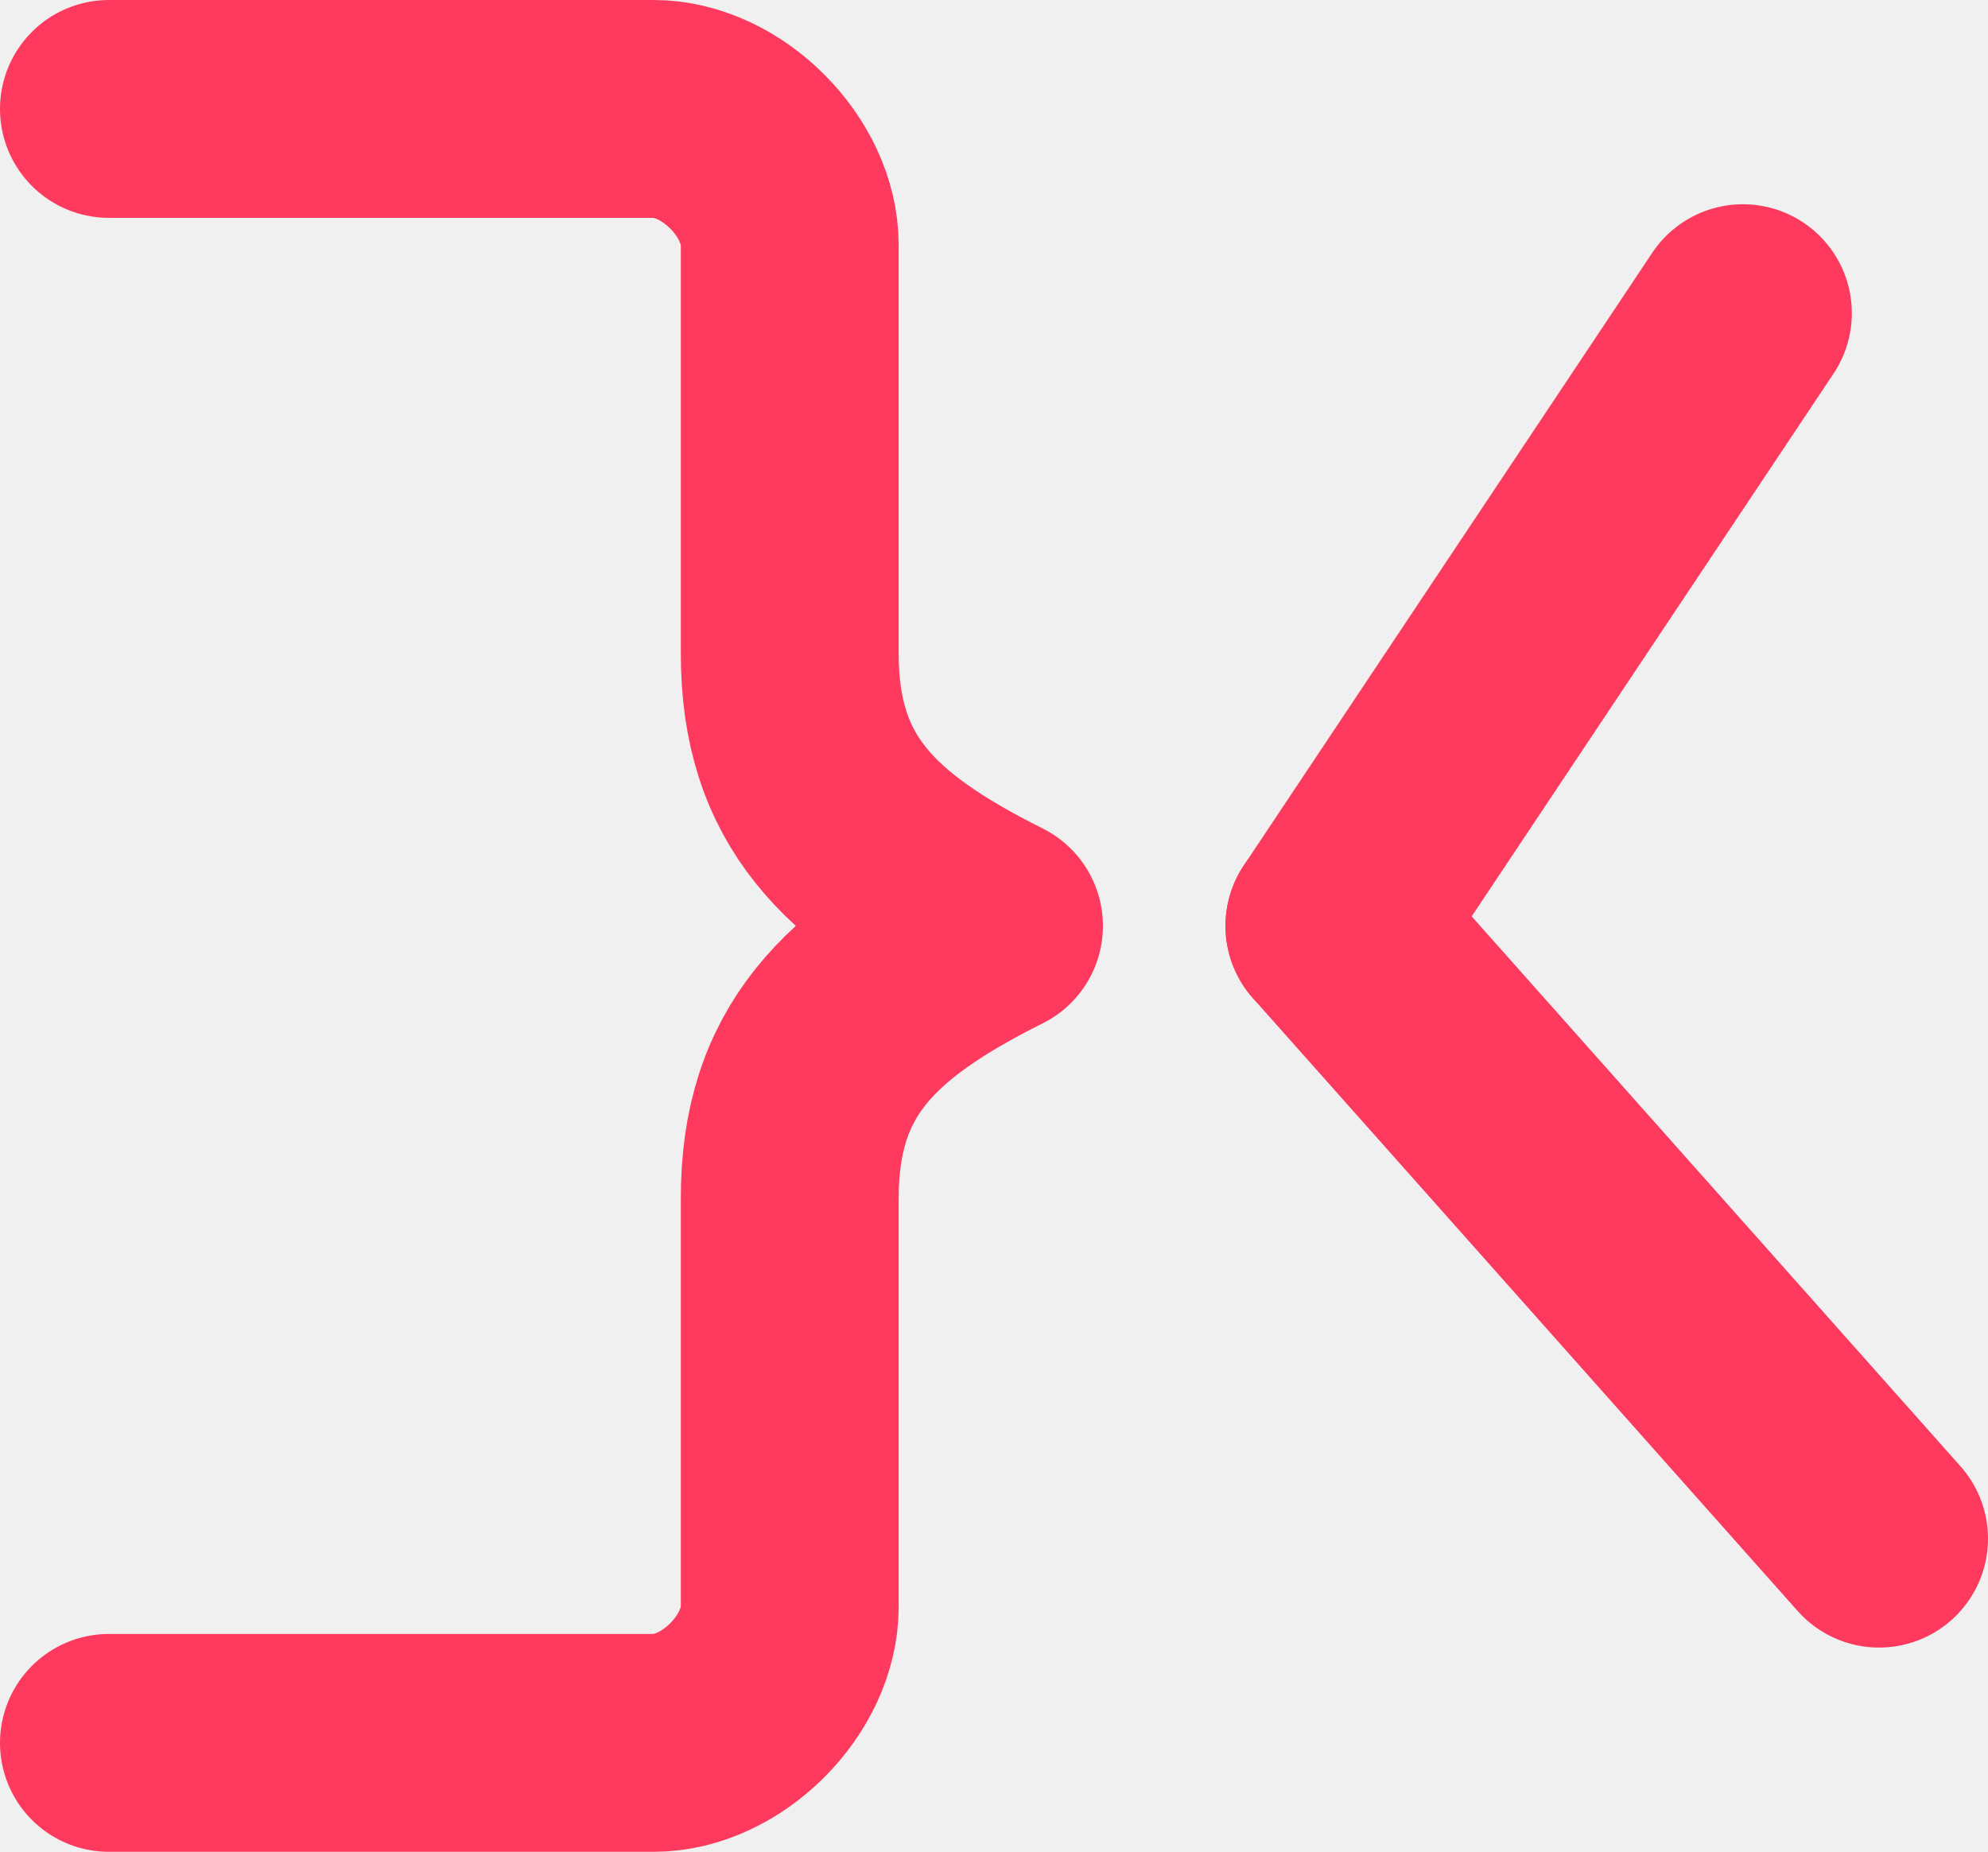
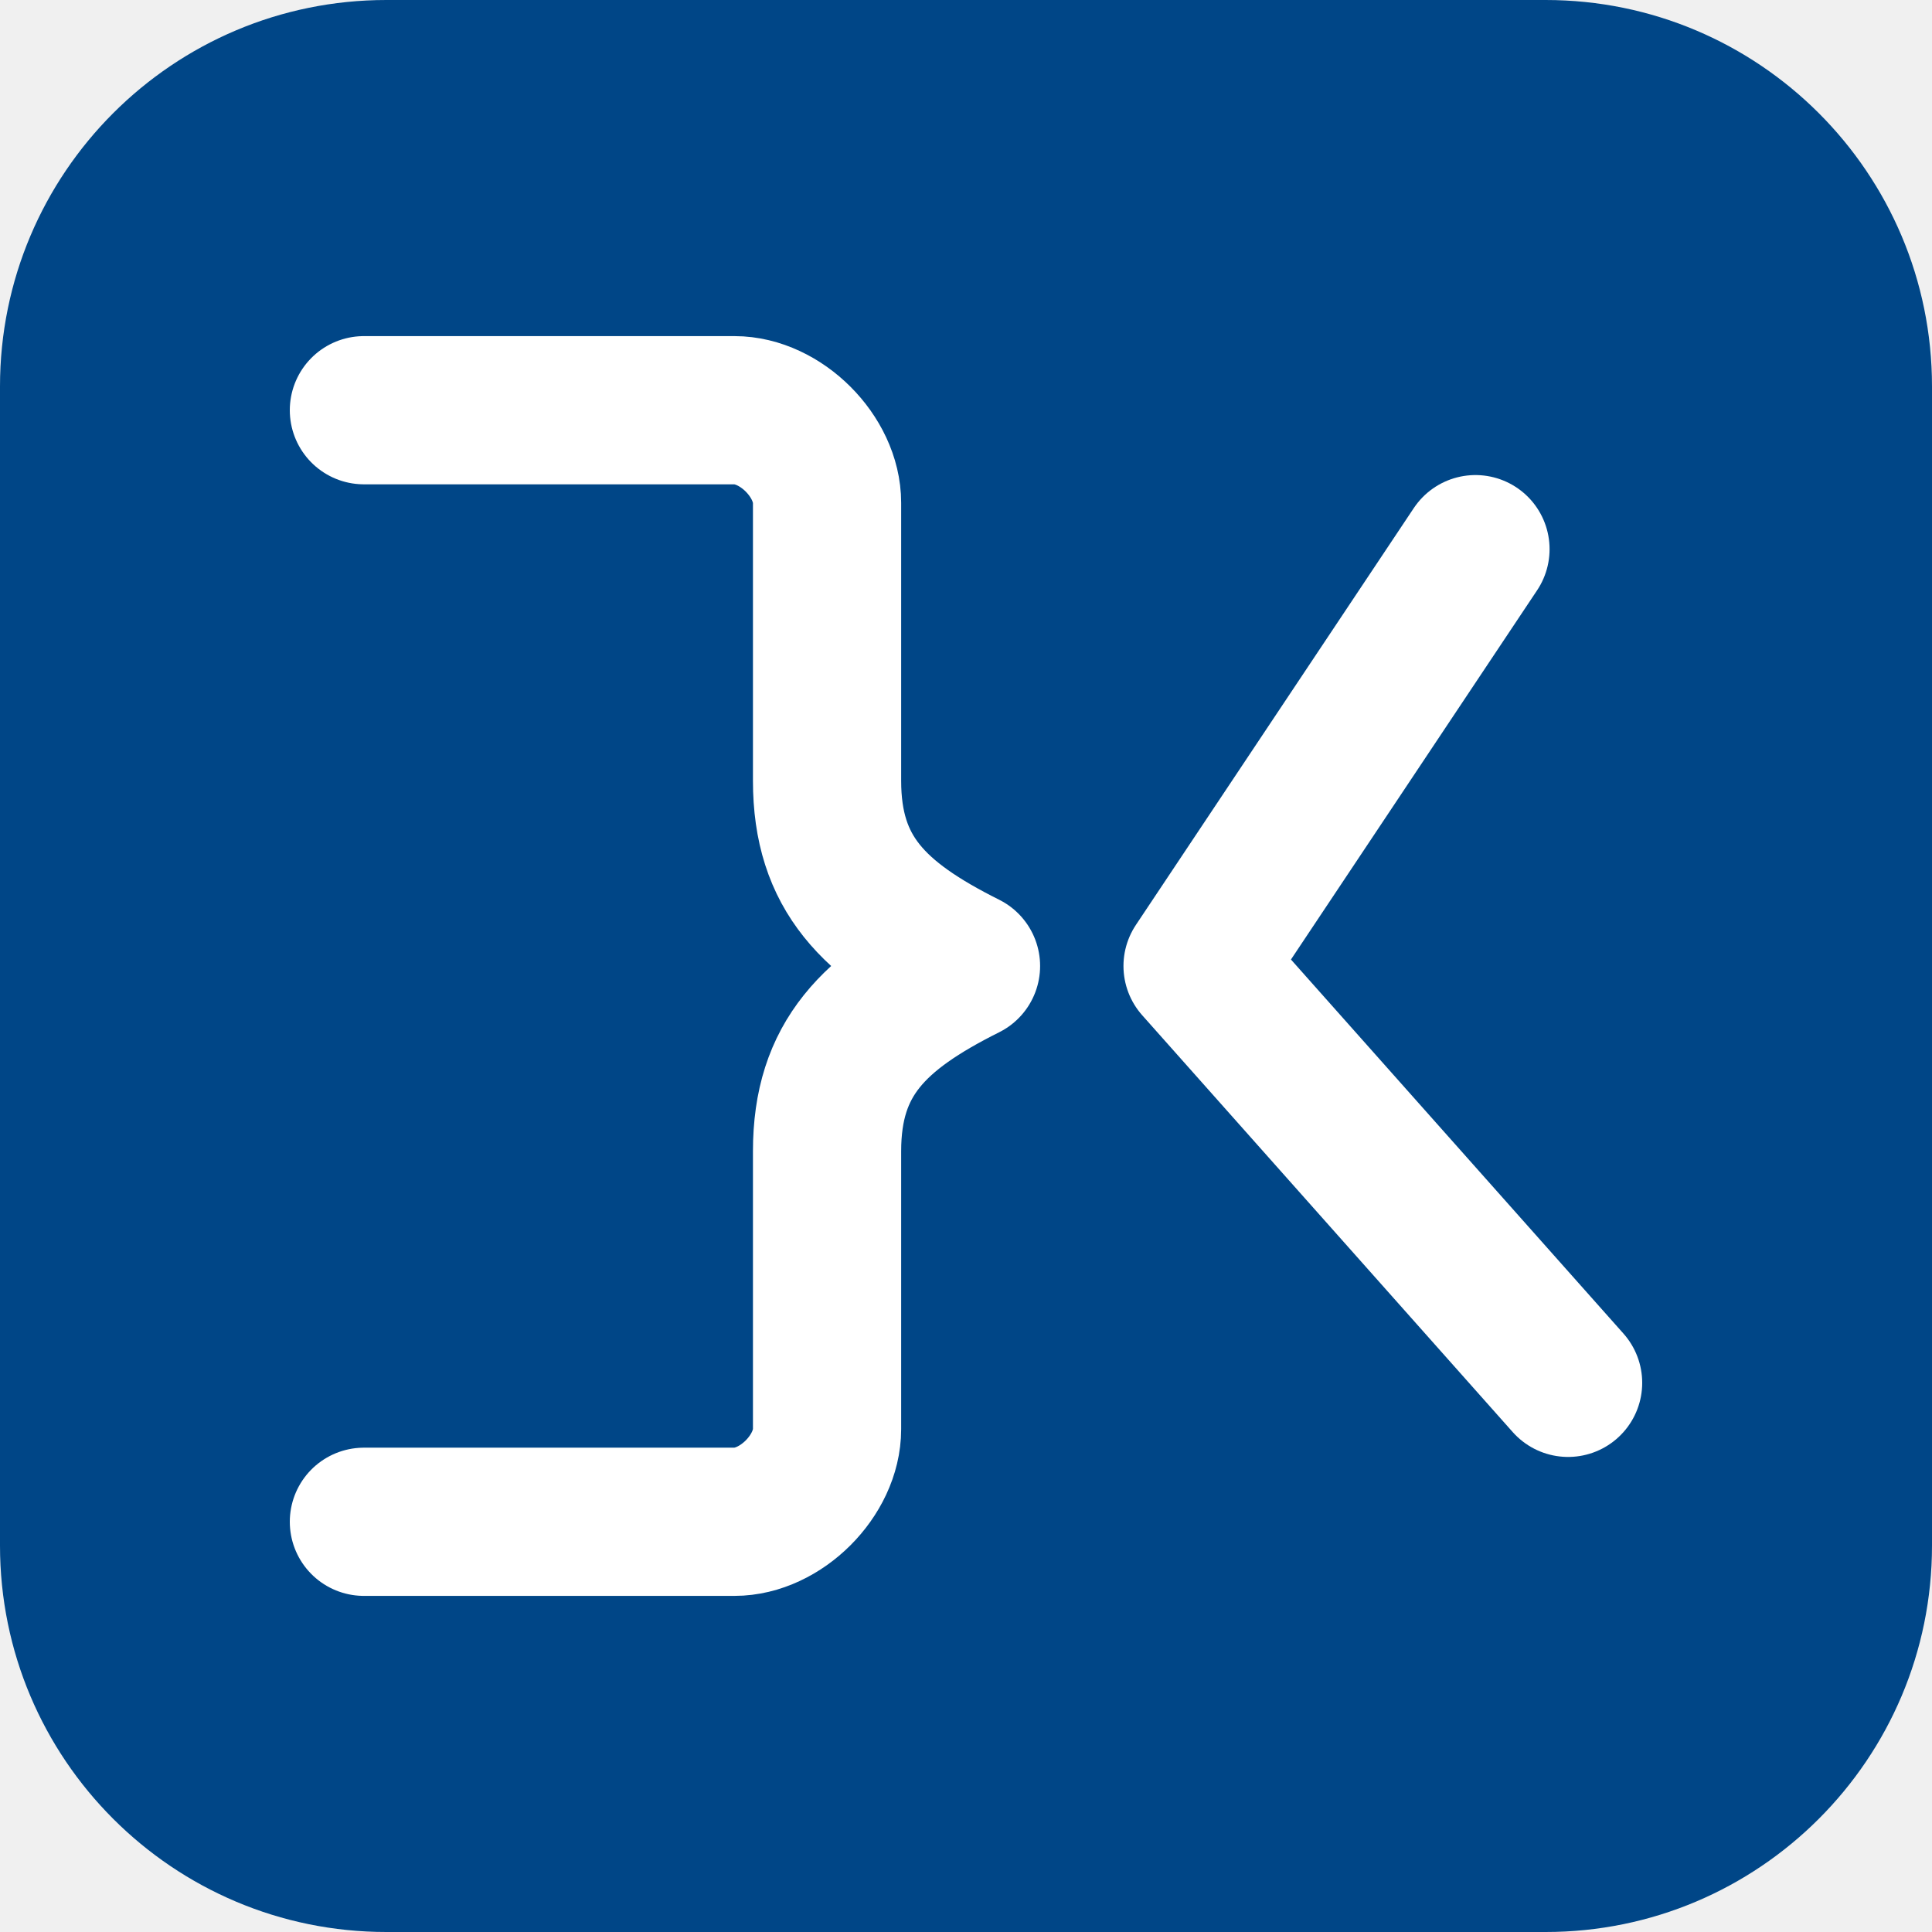
- <svg xmlns="http://www.w3.org/2000/svg" version="1.1" width="146" height="136">
-   <svg viewBox="0 0 146 136" version="1.1" id="SvgjsSvg1029" width="146" height="136">
-     <defs id="SvgjsDefs1028">
-       <linearGradient id="SvgjsLinearGradient1027" x1="0" y1="0" x2="300" y2="300" gradientUnits="userSpaceOnUse" gradientTransform="translate(-77,-47)">
-         <stop offset="0%" stop-color="#0f172a" id="SvgjsStop1026" />
-         <stop offset="100%" stop-color="#1e293b" id="SvgjsStop1025" />
-       </linearGradient>
-     </defs>
-     <rect x="-77" y="-47" width="300" height="300" fill="url(#bgGradient)" id="SvgjsRect1024" style="display:none;fill:url(#bgGradient)" />
-     <g id="SvgjsG1023" transform="translate(8,8)">
-       <path d="m 0,0 c 10,0 30,0 40,0 5,0 10,5 10,10 v 30 c 0,10 5,15 15,20 -10,5 -15,10 -15,20 v 30 c 0,5 -5,10 -10,10 -10,0 -30,0 -40,0" stroke="#ff3a5e" stroke-width="16" fill="none" stroke-linecap="round" stroke-linejoin="round" id="SvgjsPath1022" />
-       <path d="M 90,60 120,15" stroke="#ff3a5e" stroke-width="16" fill="none" stroke-linecap="round" id="SvgjsPath1021" />
-       <path d="m 90,60 40,45" stroke="#ff3a5e" stroke-width="16" fill="none" stroke-linecap="round" id="SvgjsPath1020" />
-     </g>
-   </svg>
-   <style>@media (prefers-color-scheme: light) { :root { filter: none; } }
- @media (prefers-color-scheme: dark) { :root { filter: none; } }
- </style>
+ <svg xmlns="http://www.w3.org/2000/svg" version="1.1" width="1000" height="1000">
+   <style>
+     #light-icon {
+       display: inline;
+     }
+     #dark-icon {
+       display: none;
+     }
+ 
+     @media (prefers-color-scheme: dark) {
+       #light-icon {
+         display: none;
+       }
+       #dark-icon {
+         display: inline;
+       }
+     }
+   </style>
+   <g id="light-icon">
+     <svg version="1.1" width="1000" height="1000">
+       <g clip-path="url(#SvgjsClipPath1111)">
+         <rect width="1000" height="1000" fill="#004687" />
+         <g transform="matrix(4.794521,0,0,4.794521,150,173.9726)">
+           <svg version="1.1" width="146" height="136">
+             <svg width="146" height="136" viewBox="0 0 146 136">
+               <defs>
+                 <linearGradient id="a" x1="0" x2="300" y1="0" y2="300" gradientTransform="translate(-77 -47)" gradientUnits="userSpaceOnUse">
+                   <stop offset="0%" stop-color="#0f172a" />
+                   <stop offset="100%" stop-color="#1e293b" />
+                 </linearGradient>
+                 <clipPath id="SvgjsClipPath1111">
+                   <rect width="1000" height="1000" x="0" y="0" rx="200" ry="200" />
+                 </clipPath>
+               </defs>
+               <g fill="none" stroke="#fff" stroke-linecap="round" stroke-width="16">
+                 <path stroke-linejoin="round" d="M8 8h40c5 0 10 5 10 10v30c0 10 5 15 15 20-10 5-15 10-15 20v30c0 5-5 10-10 10H8" />
+                 <path d="m98 68 30-45M98 68l40 45" />
+               </g>
+             </svg>
+           </svg>
+         </g>
+       </g>
+     </svg>
+   </g>
+   <g id="dark-icon">
+     <svg version="1.1" width="1000" height="1000">
+       <g>
+         <g transform="matrix(6.849315,0,0,6.849315,0,34.24658)">
+           <svg version="1.1" width="146" height="136">
+             <svg width="146" height="136" viewBox="0 0 146 136">
+               <defs>
+                 <linearGradient id="a" x1="0" x2="300" y1="0" y2="300" gradientTransform="translate(-77 -47)" gradientUnits="userSpaceOnUse">
+                   <stop offset="0%" stop-color="#0f172a" />
+                   <stop offset="100%" stop-color="#1e293b" />
+                 </linearGradient>
+               </defs>
+               <g fill="none" stroke="#fff" stroke-linecap="round" stroke-width="16">
+                 <path stroke-linejoin="round" d="M8 8h40c5 0 10 5 10 10v30c0 10 5 15 15 20-10 5-15 10-15 20v30c0 5-5 10-10 10H8" />
+                 <path d="m98 68 30-45M98 68l40 45" />
+               </g>
+             </svg>
+           </svg>
+         </g>
+       </g>
+     </svg>
+   </g>
</svg>
